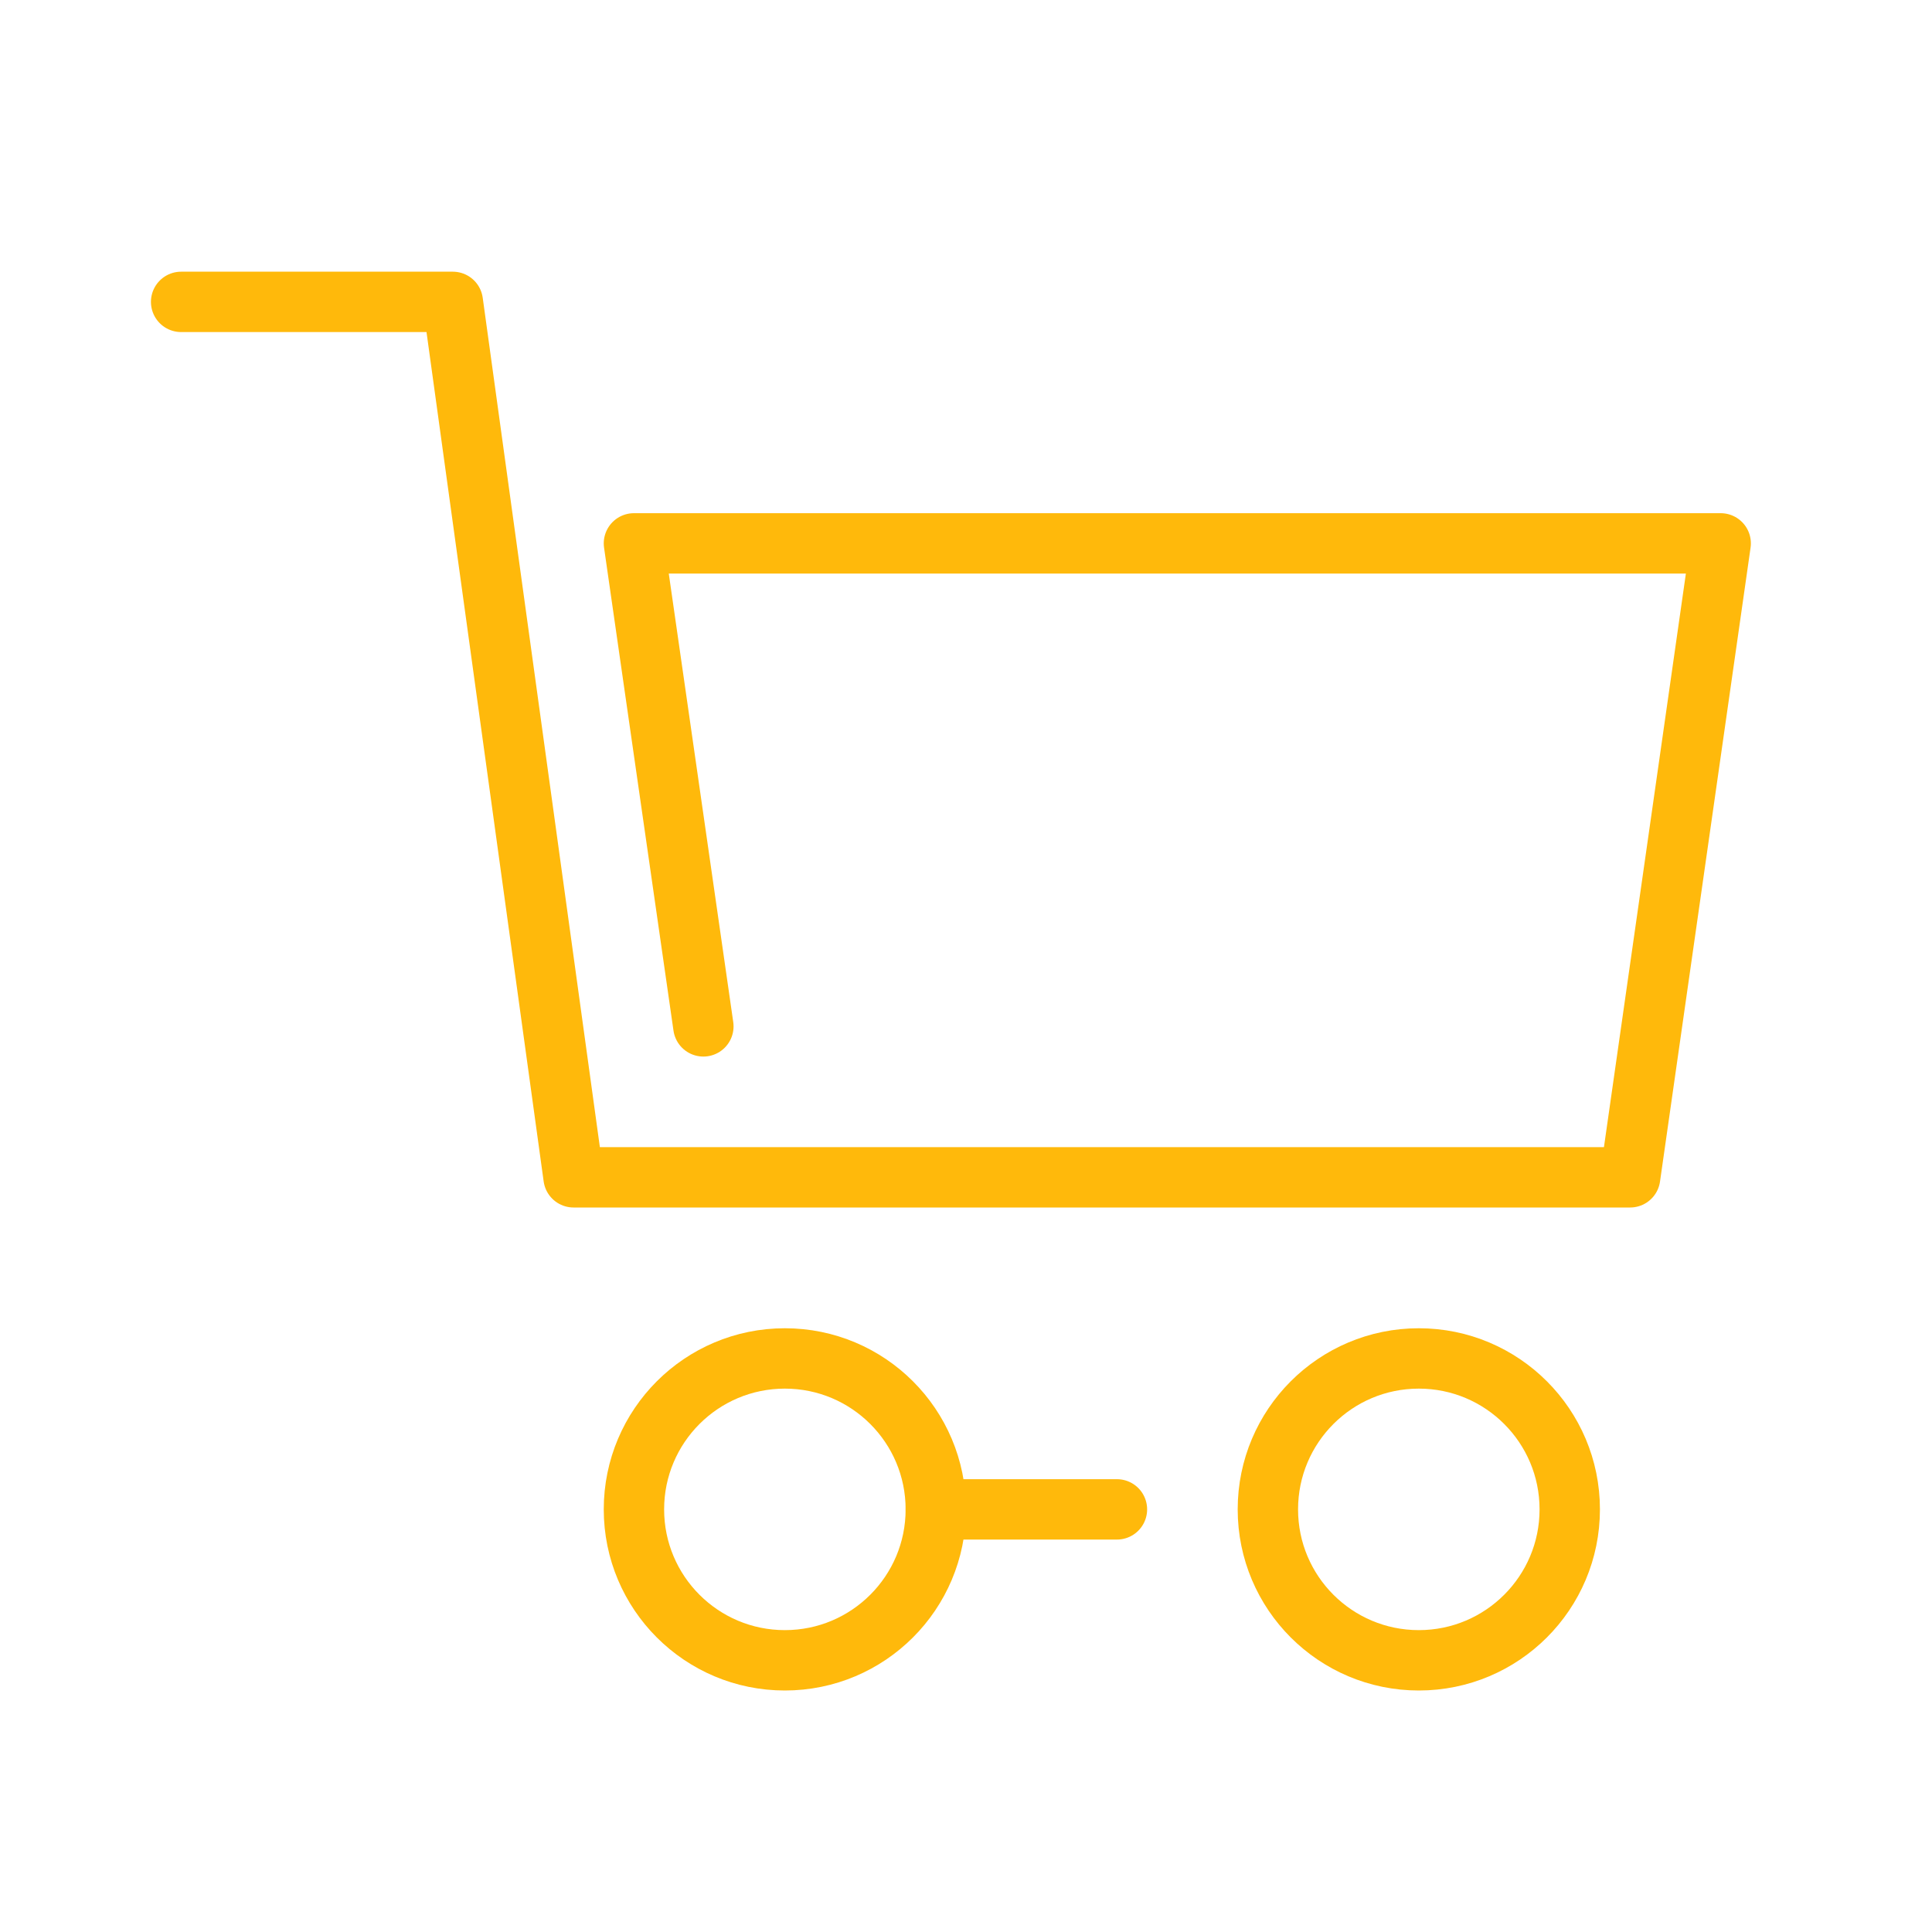
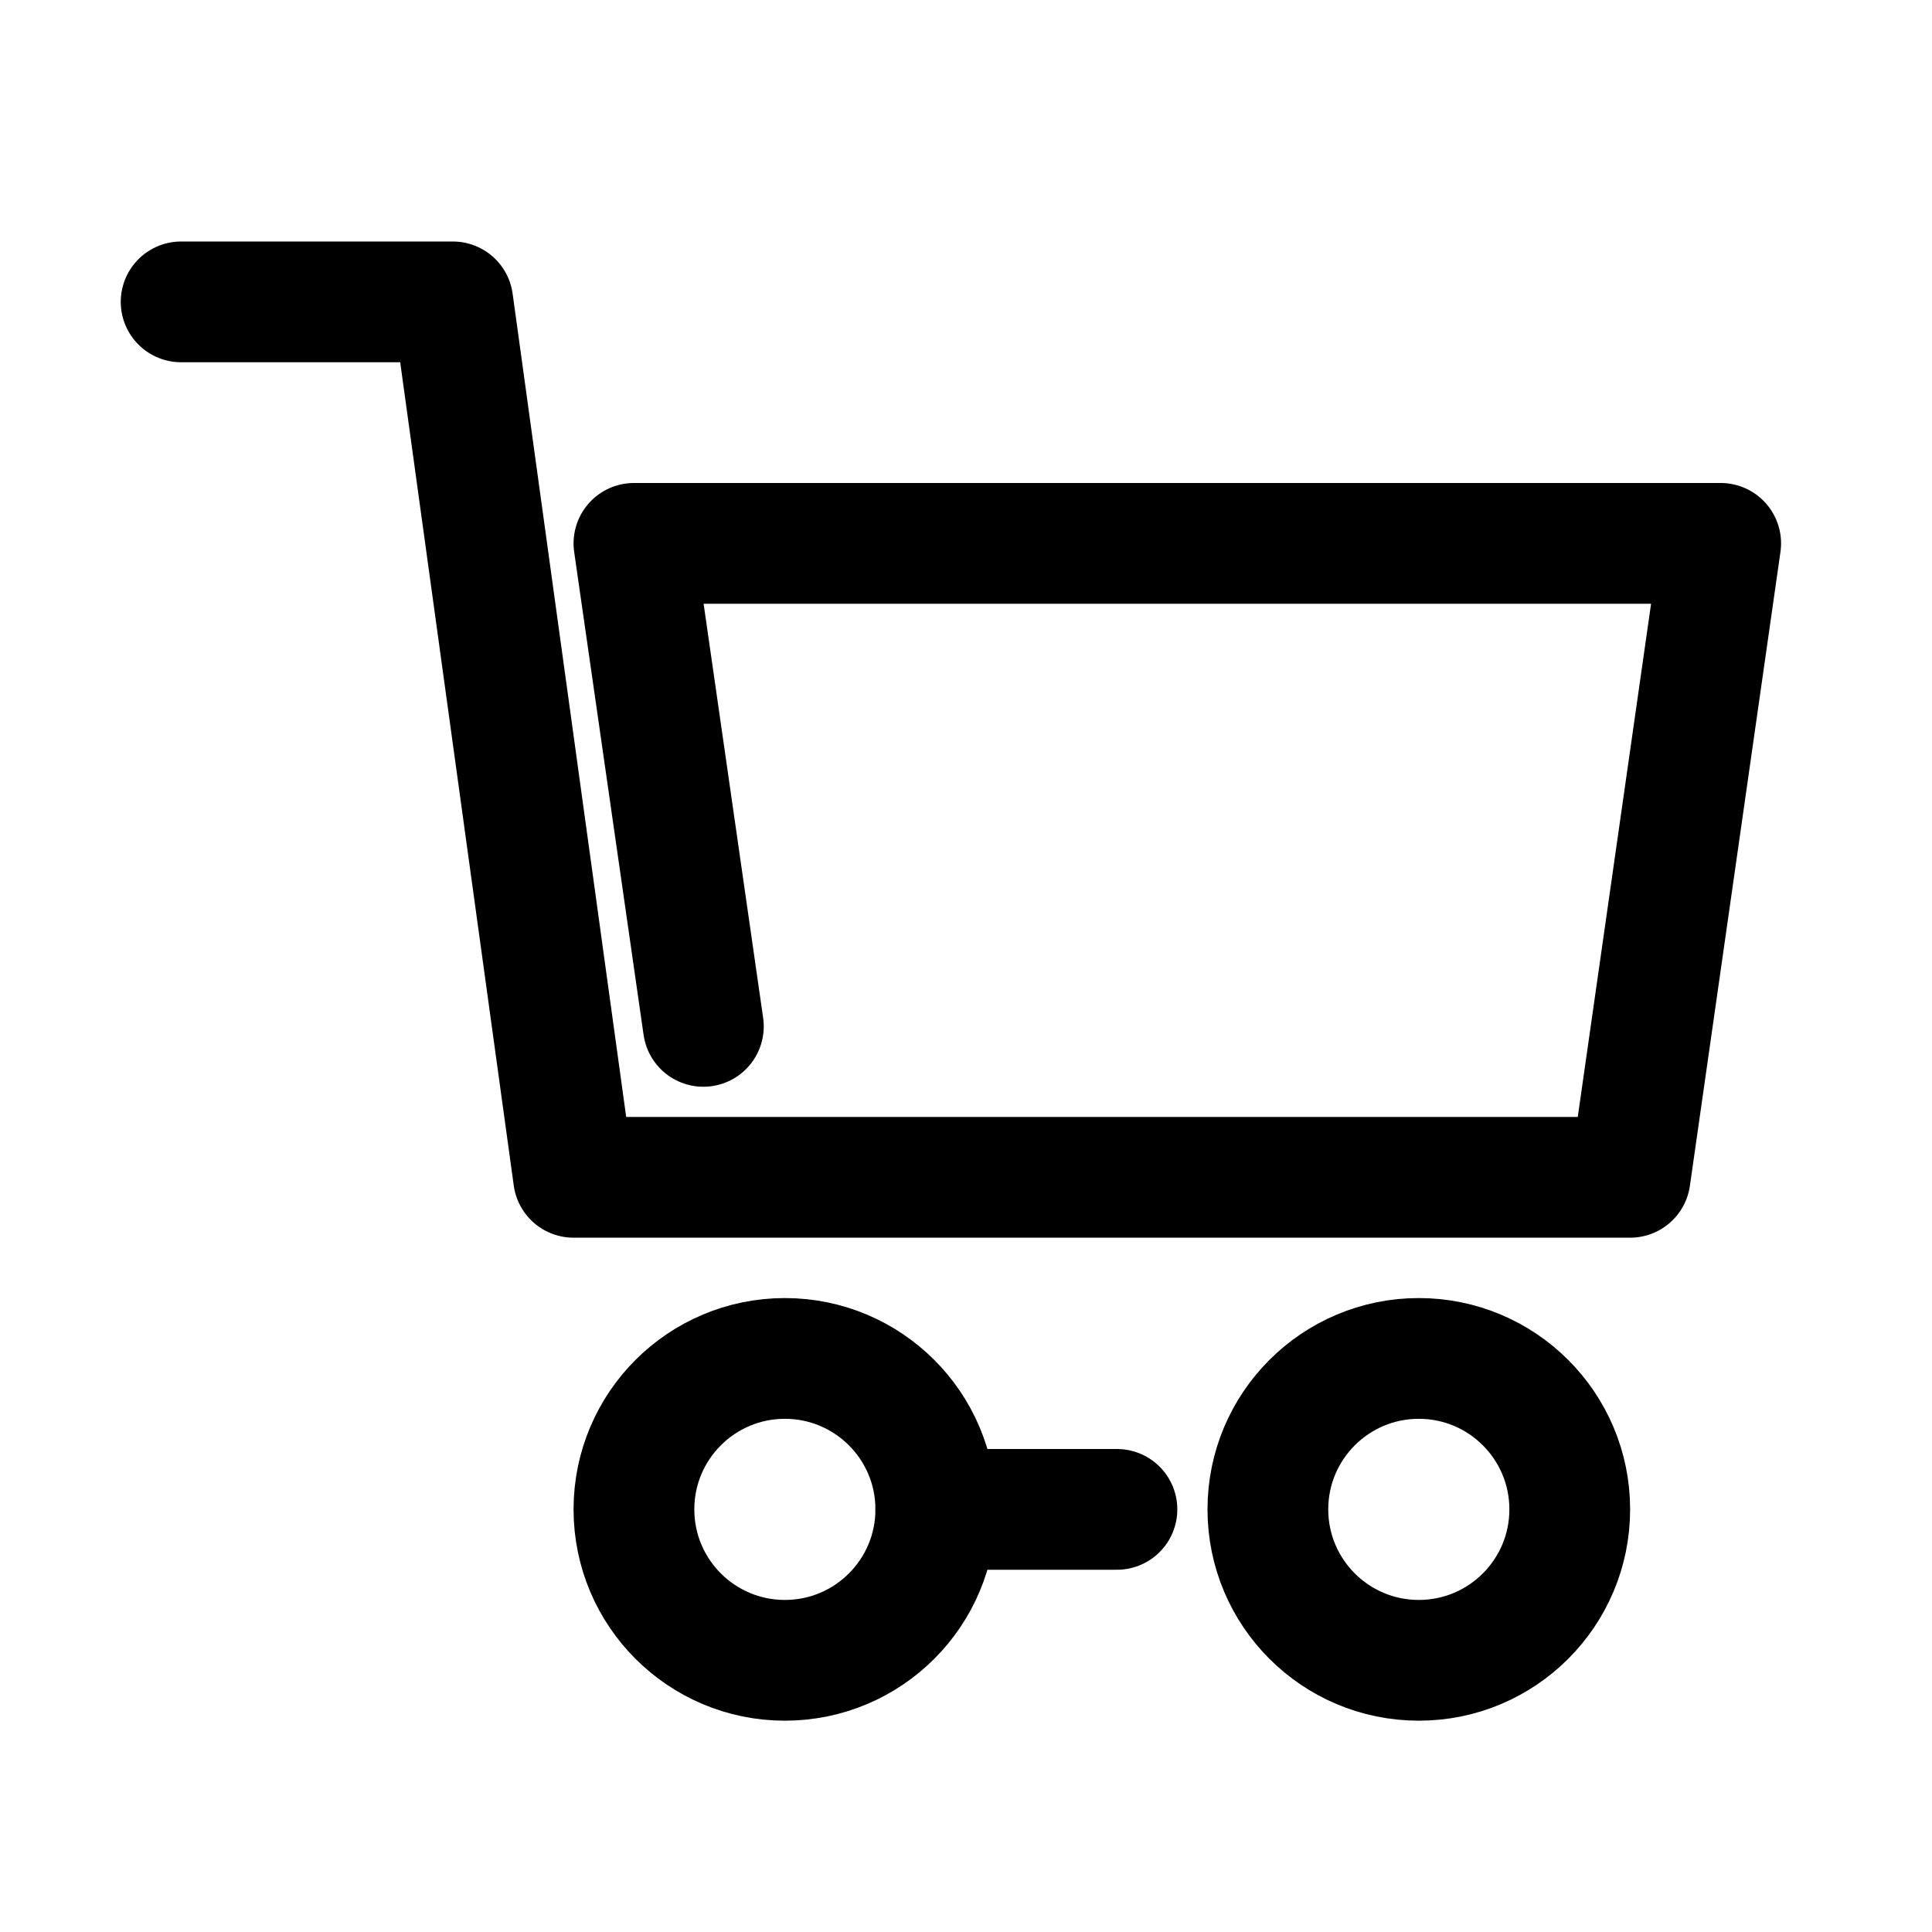
<svg xmlns="http://www.w3.org/2000/svg" data-name="Layer 1" id="Layer_1" viewBox="0 0 64 64">
  <defs>
-     <style>.cls-1{fill:none;stroke:#ffb90b;stroke-linecap:round;stroke-linejoin:round;stroke-width:2px;}</style>
+     <style>.cls-1{fill:none;stroke:#000;stroke-linecap:round;stroke-linejoin:round;stroke-width:4px;}</style>
  </defs>
  <polyline class="cls-1" points="6 10 15 10 19 39 54 39 57 18 21 18 23.3 34" />
  <line class="cls-1" x1="31" x2="37" y1="50" y2="50" />
  <circle class="cls-1" cx="47" cy="50" r="5" />
  <circle class="cls-1" cx="26" cy="50" r="5" />
</svg>
